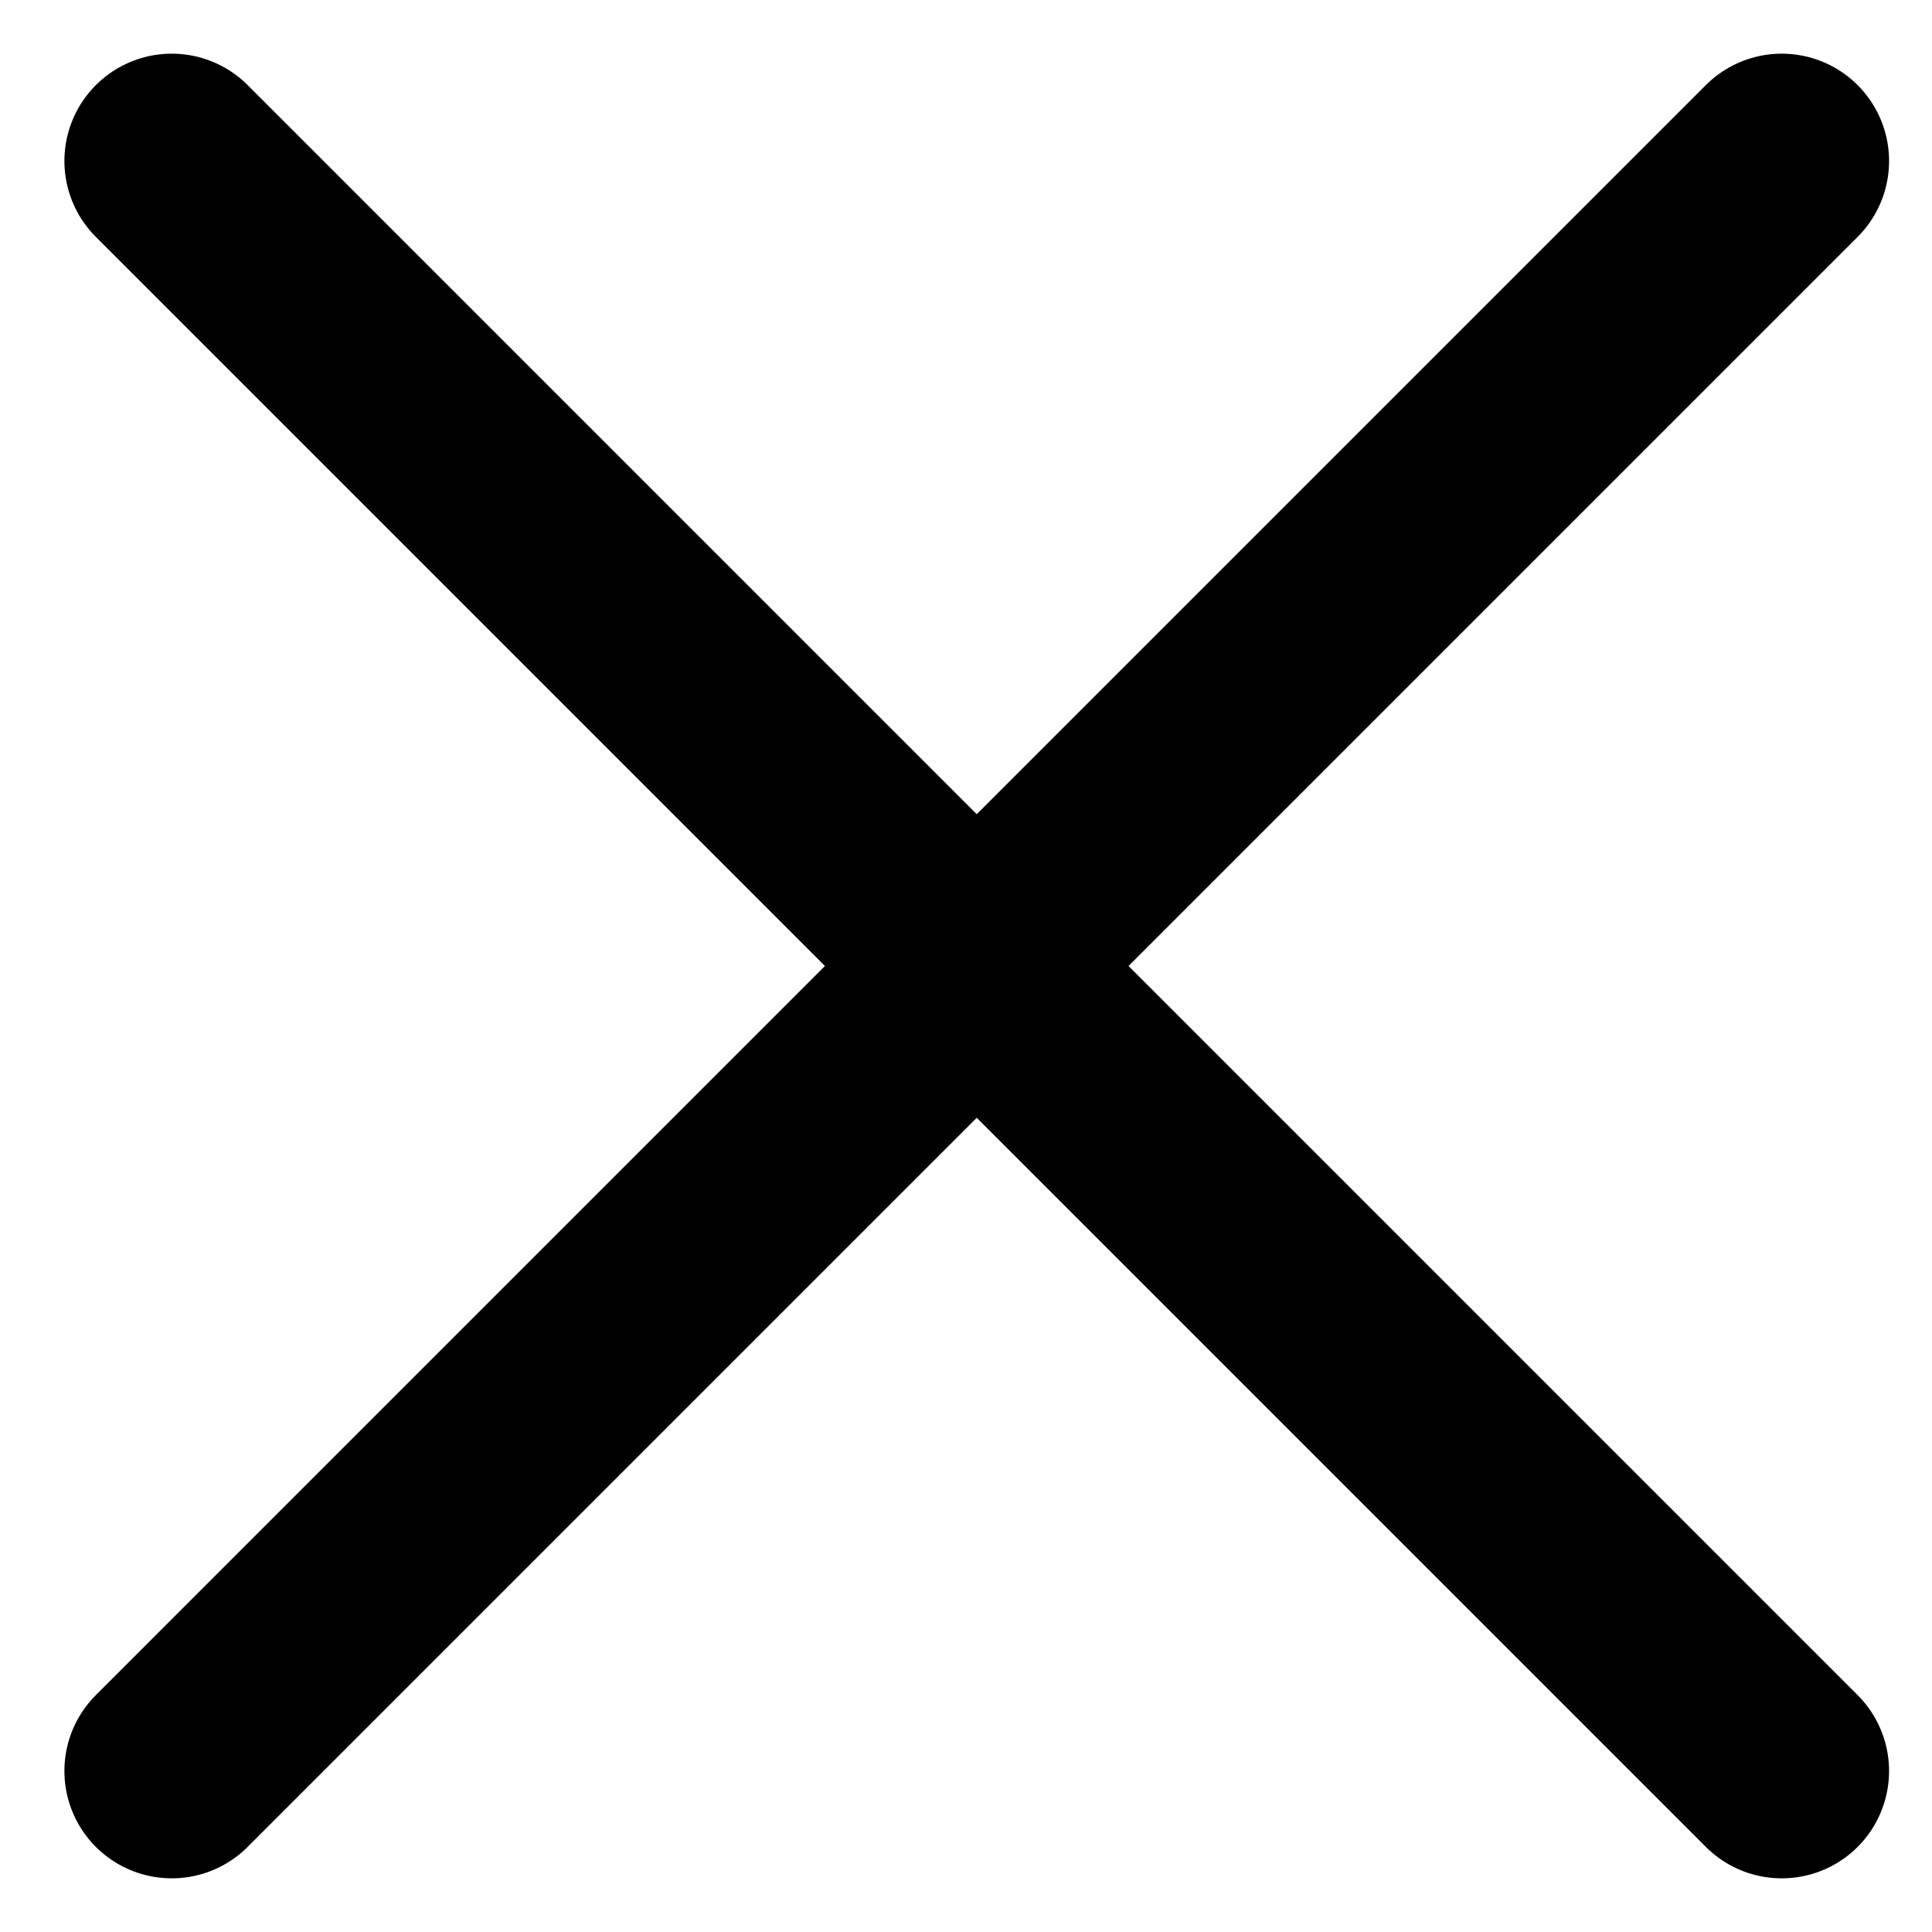
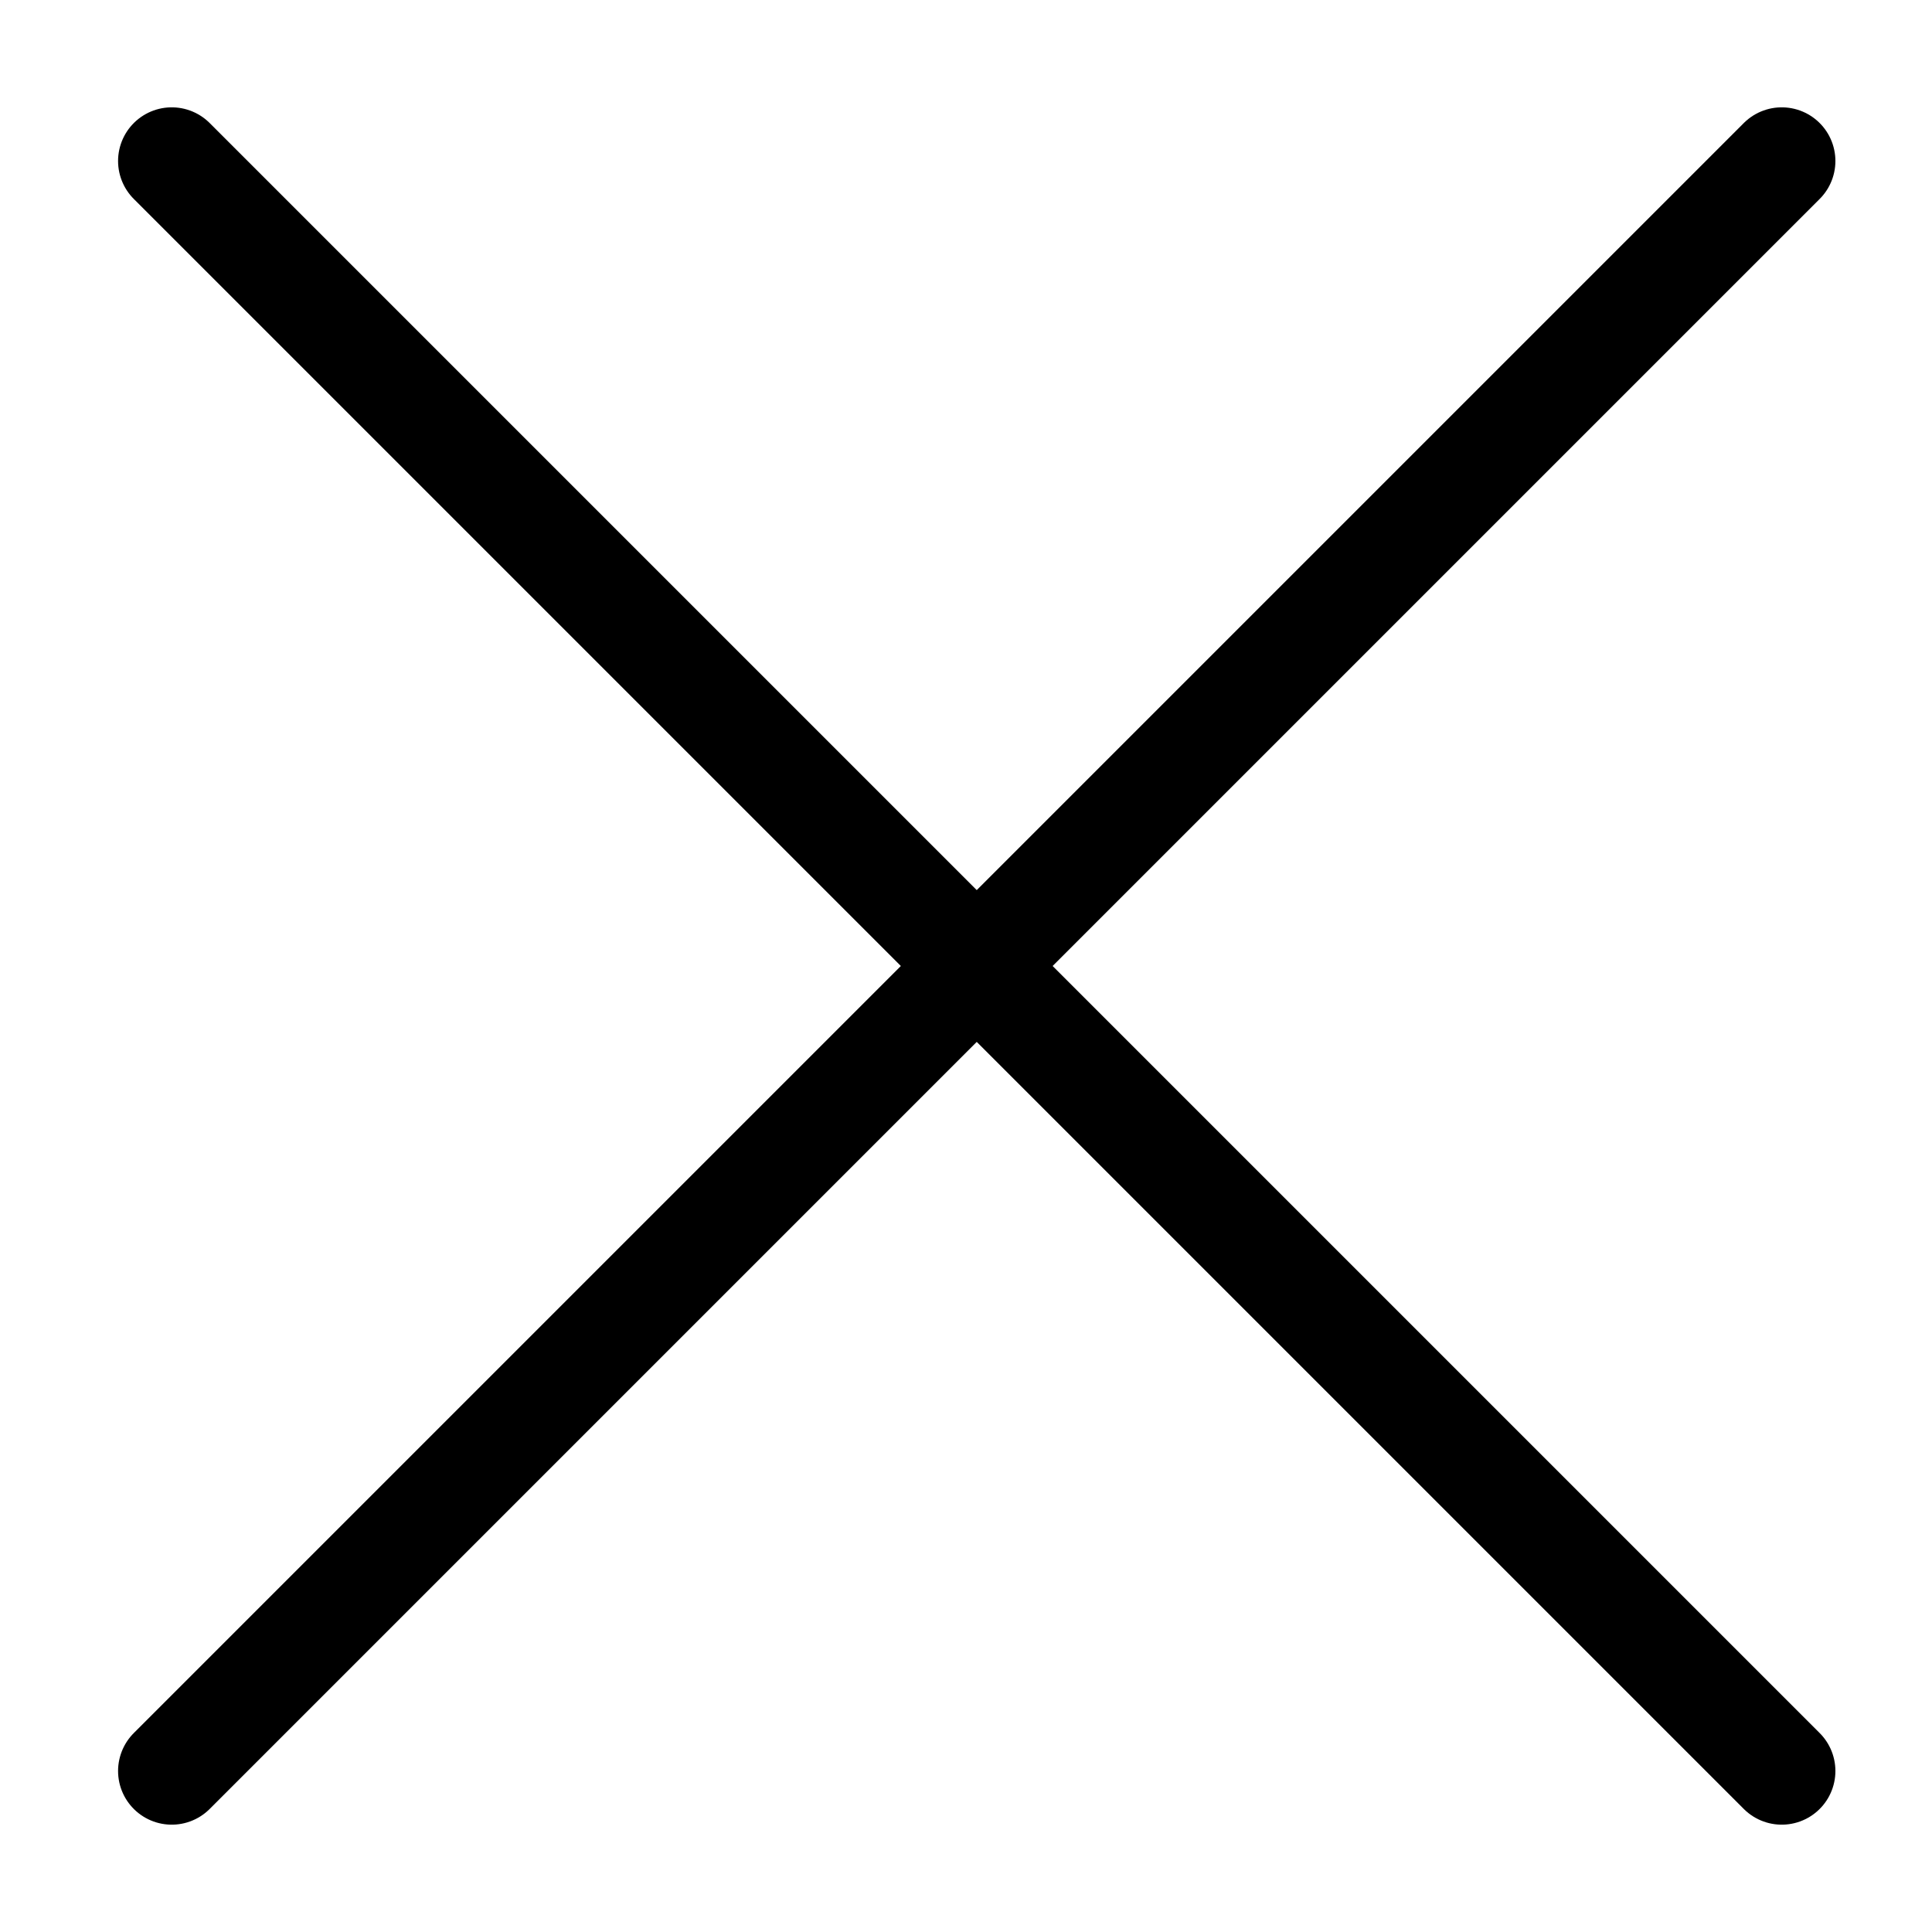
<svg xmlns="http://www.w3.org/2000/svg" stroke="currentColor" fill="none" viewBox="0 0 18 18">
-   <path d="m16.6 1.5-15 15" stroke-width="2" stroke-linecap="round" stroke-linejoin="round" />
-   <path d="m1.6 1.5 15 15" stroke-width="2" stroke-linecap="round" stroke-linejoin="round" />
+   <path d="m16.6 1.5-15 15" stroke-linecap="round" stroke-linejoin="round" />
+   <path d="m1.6 1.5 15 15" stroke-linecap="round" stroke-linejoin="round" />
</svg>
